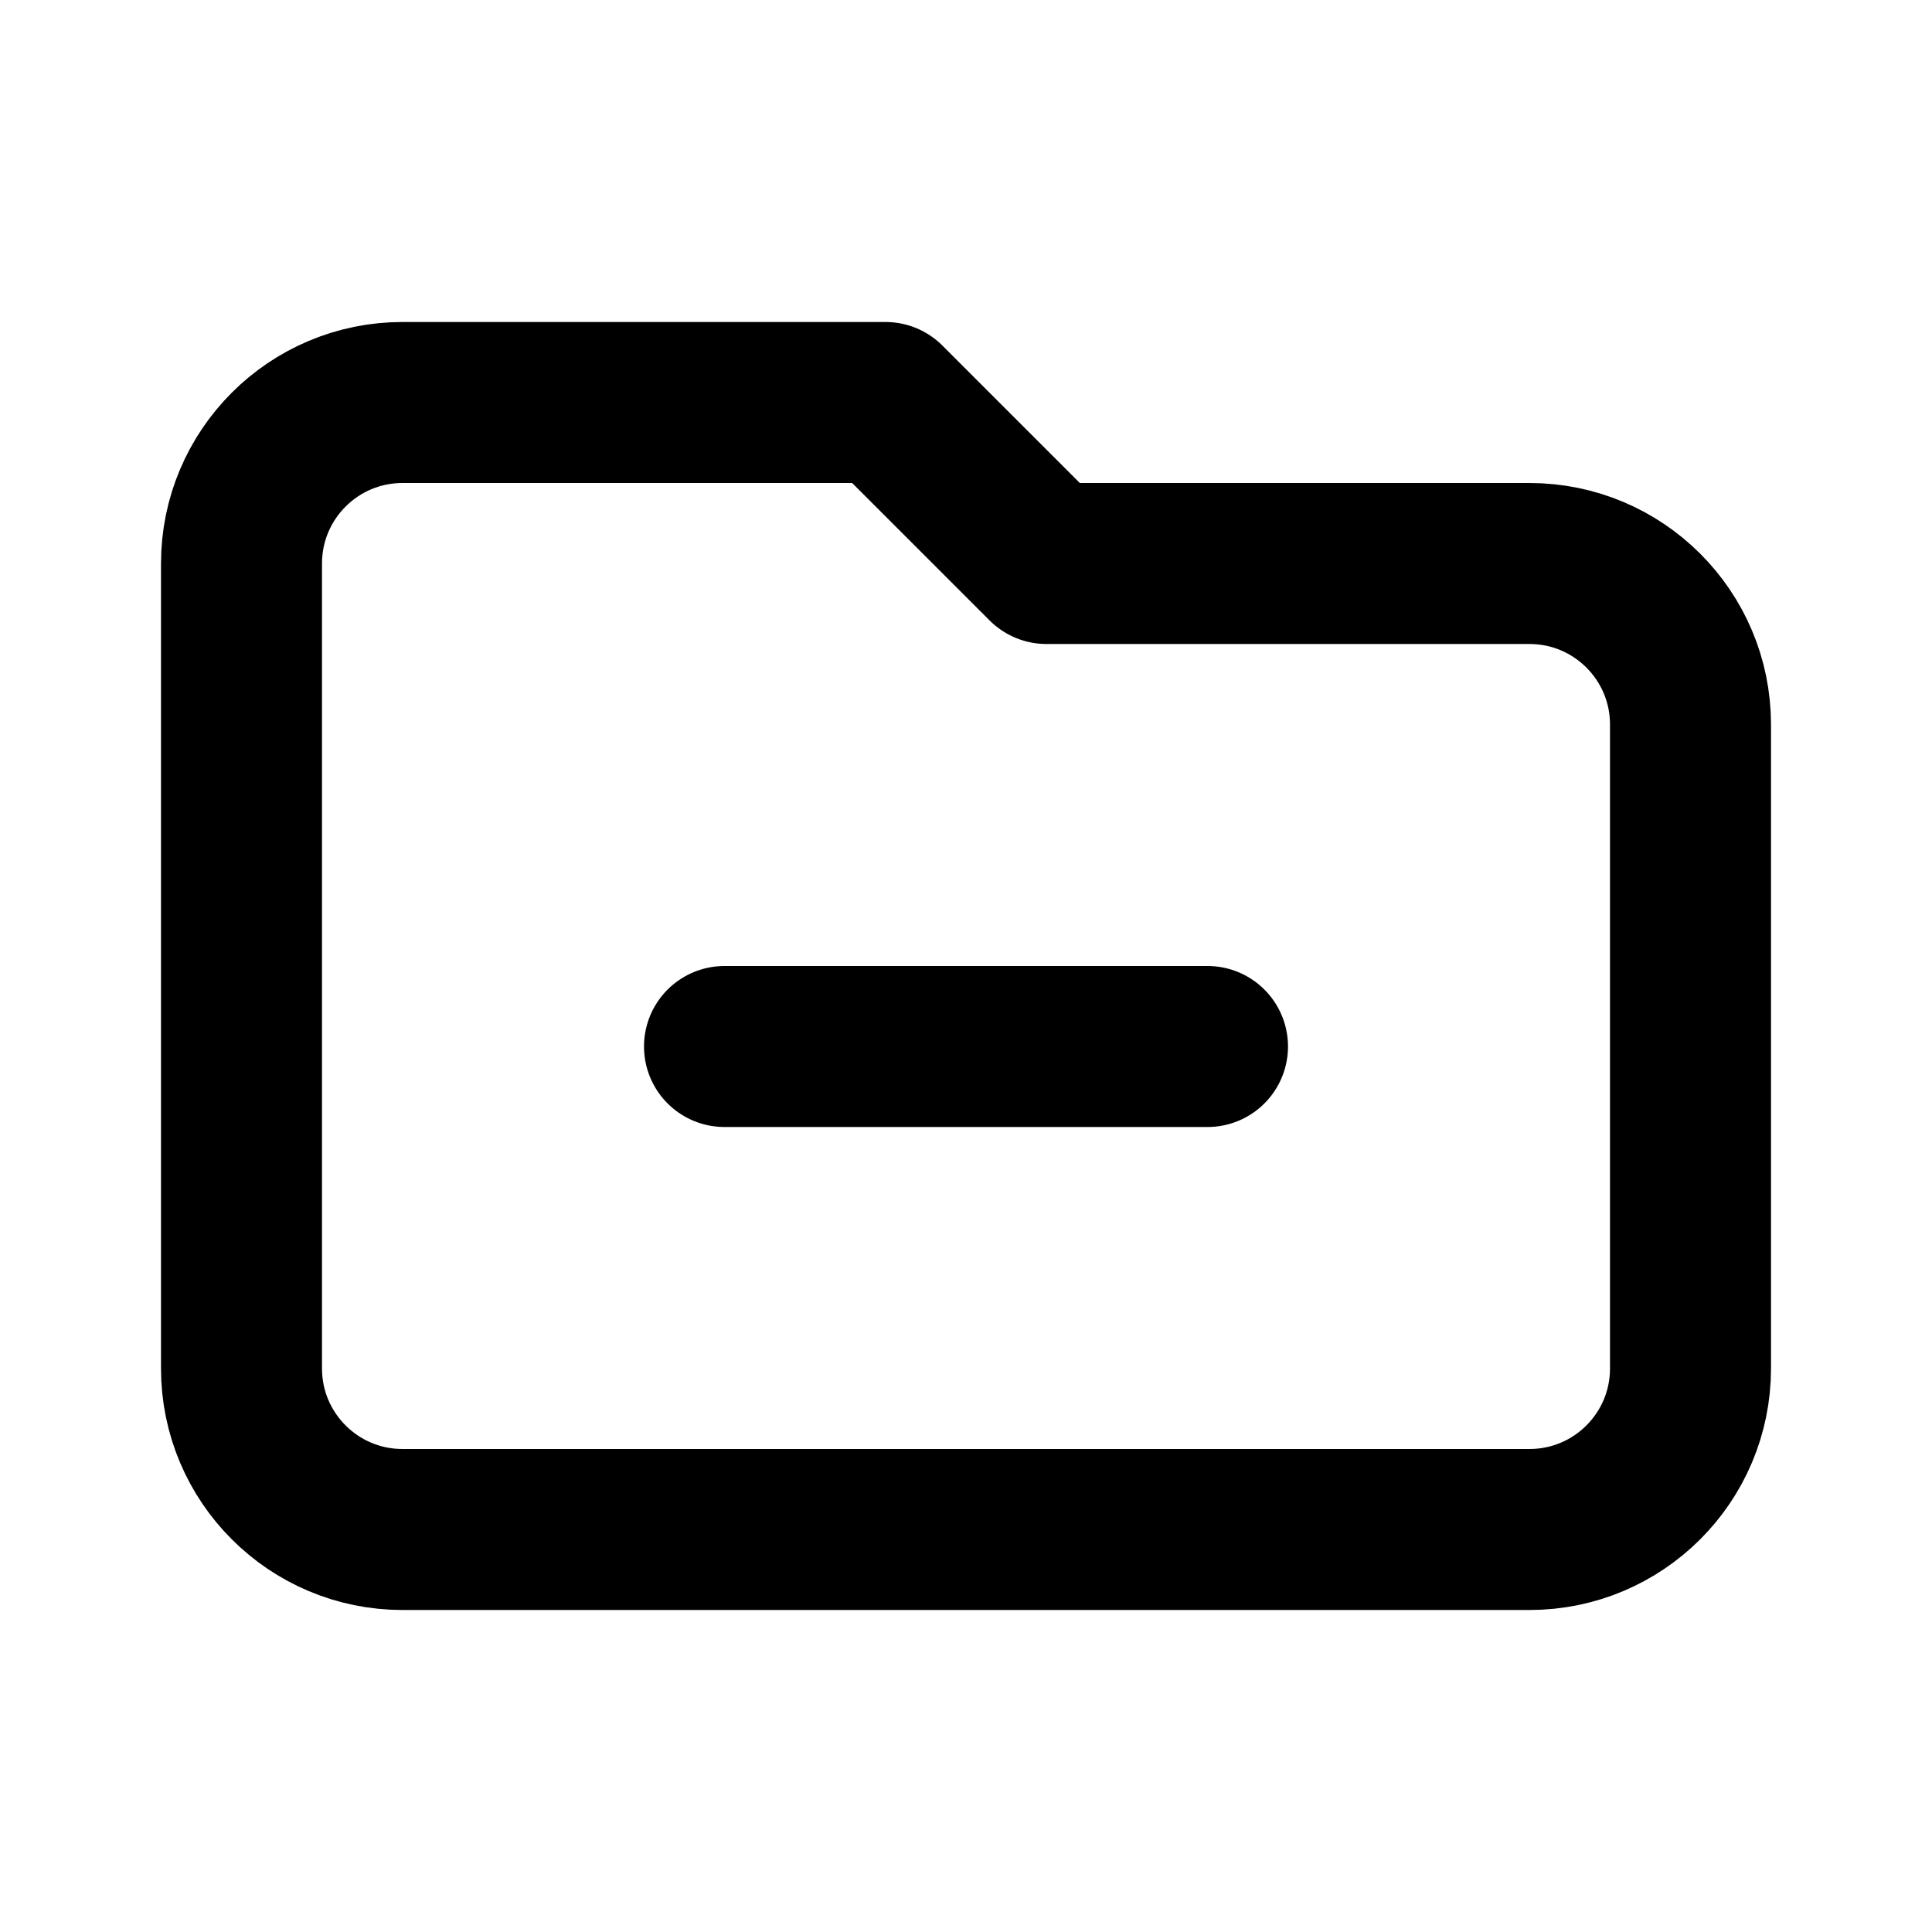
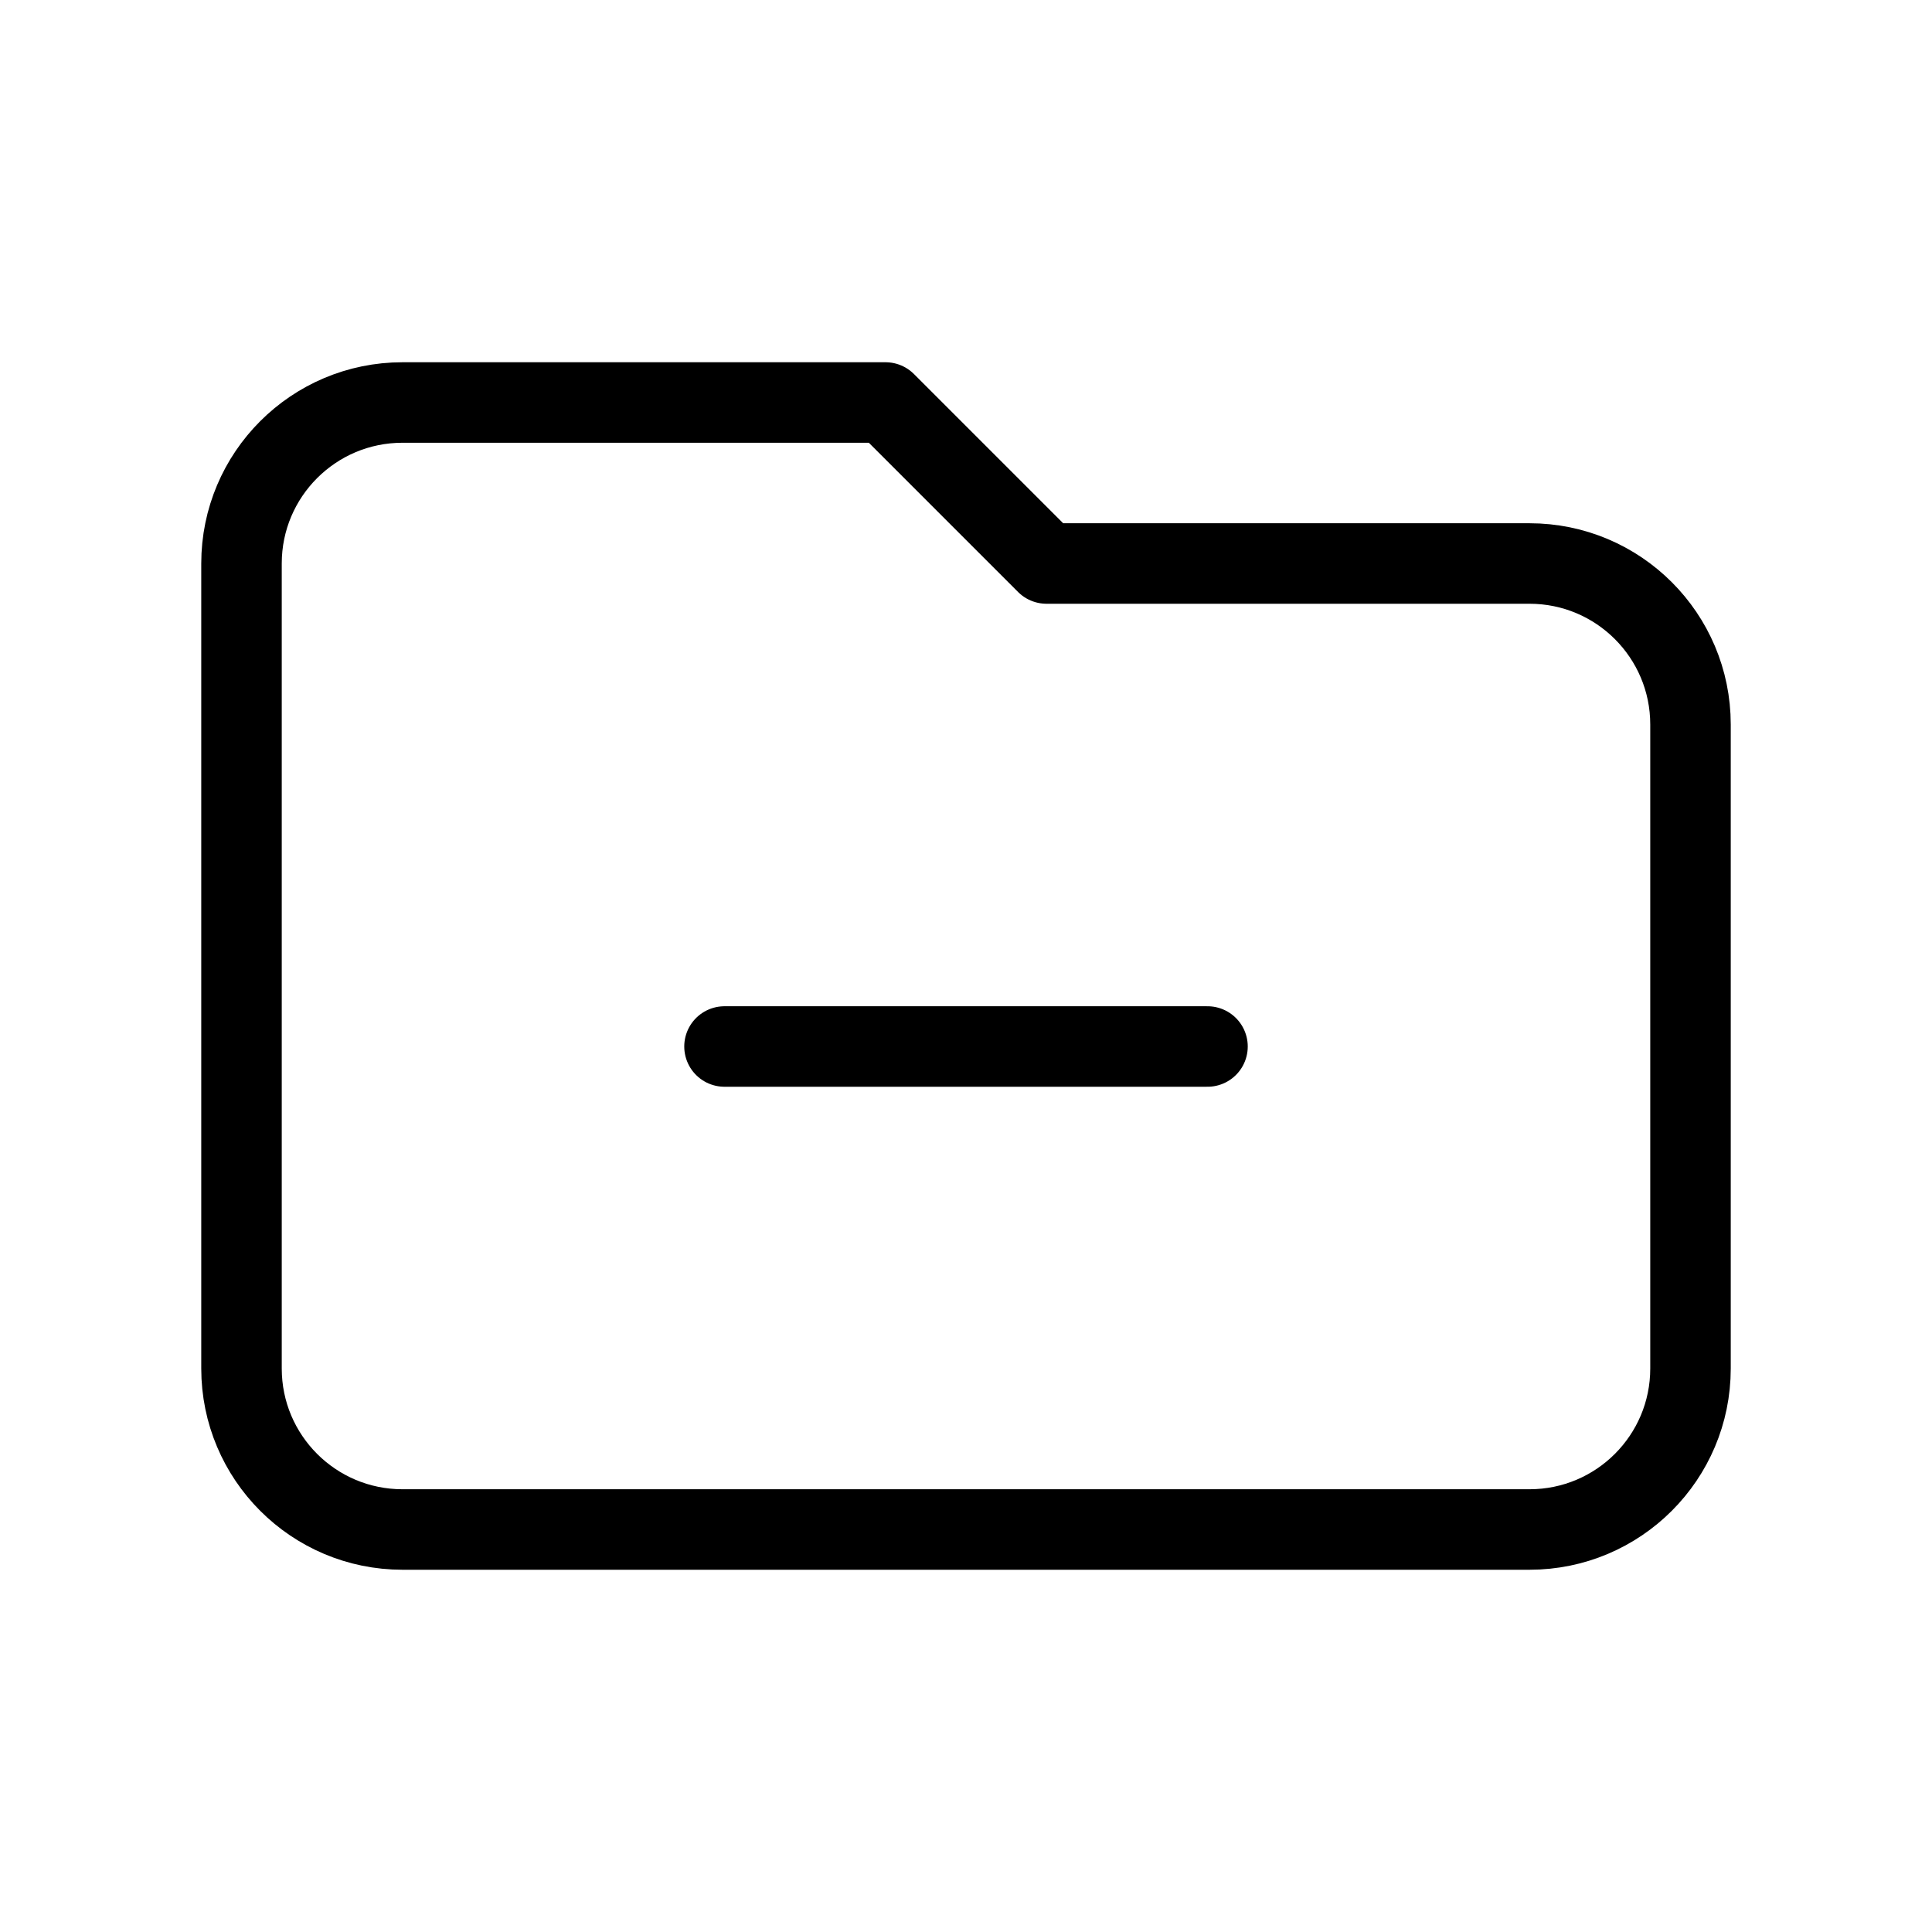
<svg xmlns="http://www.w3.org/2000/svg" class="h-12 w-12 text-red-500 basis-1/4" fill="none" viewBox="0 0 24 24" stroke="currentColor" aria-hidden="true">
-   <path stroke-linecap="round" stroke-linejoin="round" stroke-width="2" d="M9 13h6M3 17V7a2 2 0 012-2h6l2 2h6a2 2 0 012 2v8a2 2 0 01-2 2H5a2 2 0 01-2-2z" />
+   <path stroke-linecap="round" stroke-linejoin="round" stroke-width="1" d="M9 13h6M3 17V7a2 2 0 012-2h6l2 2h6a2 2 0 012 2v8a2 2 0 01-2 2H5a2 2 0 01-2-2z" />
</svg>
